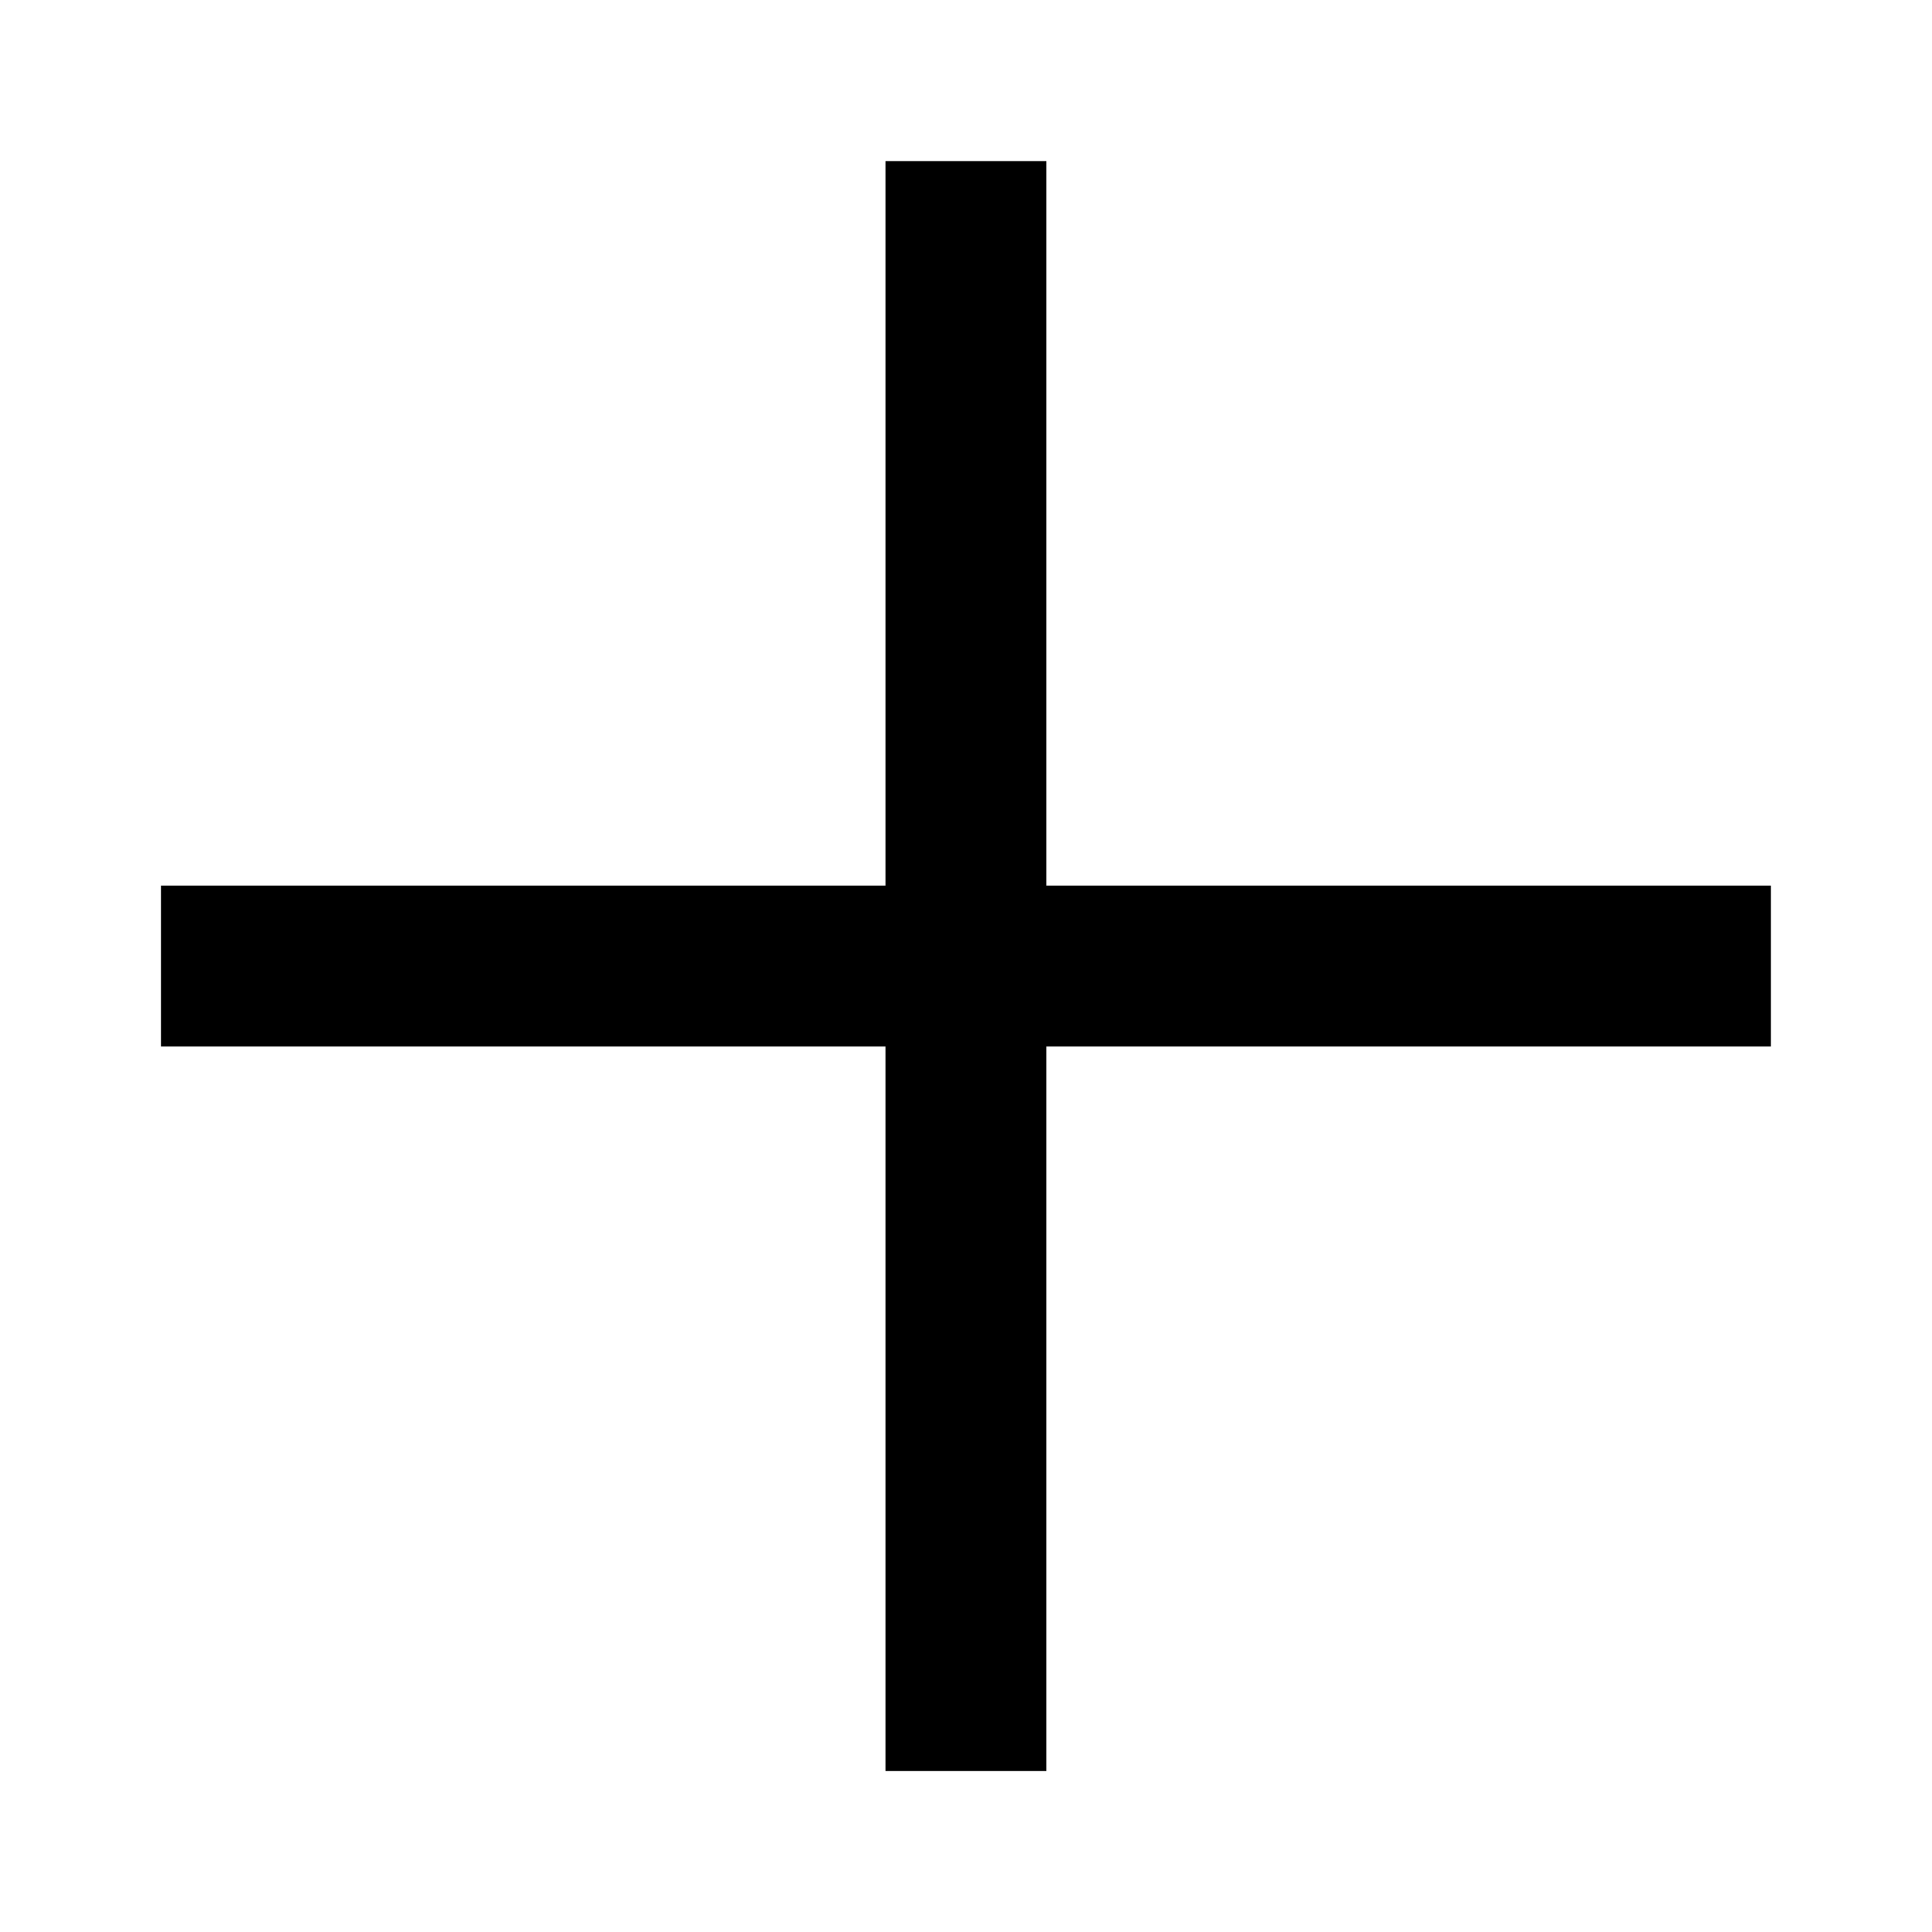
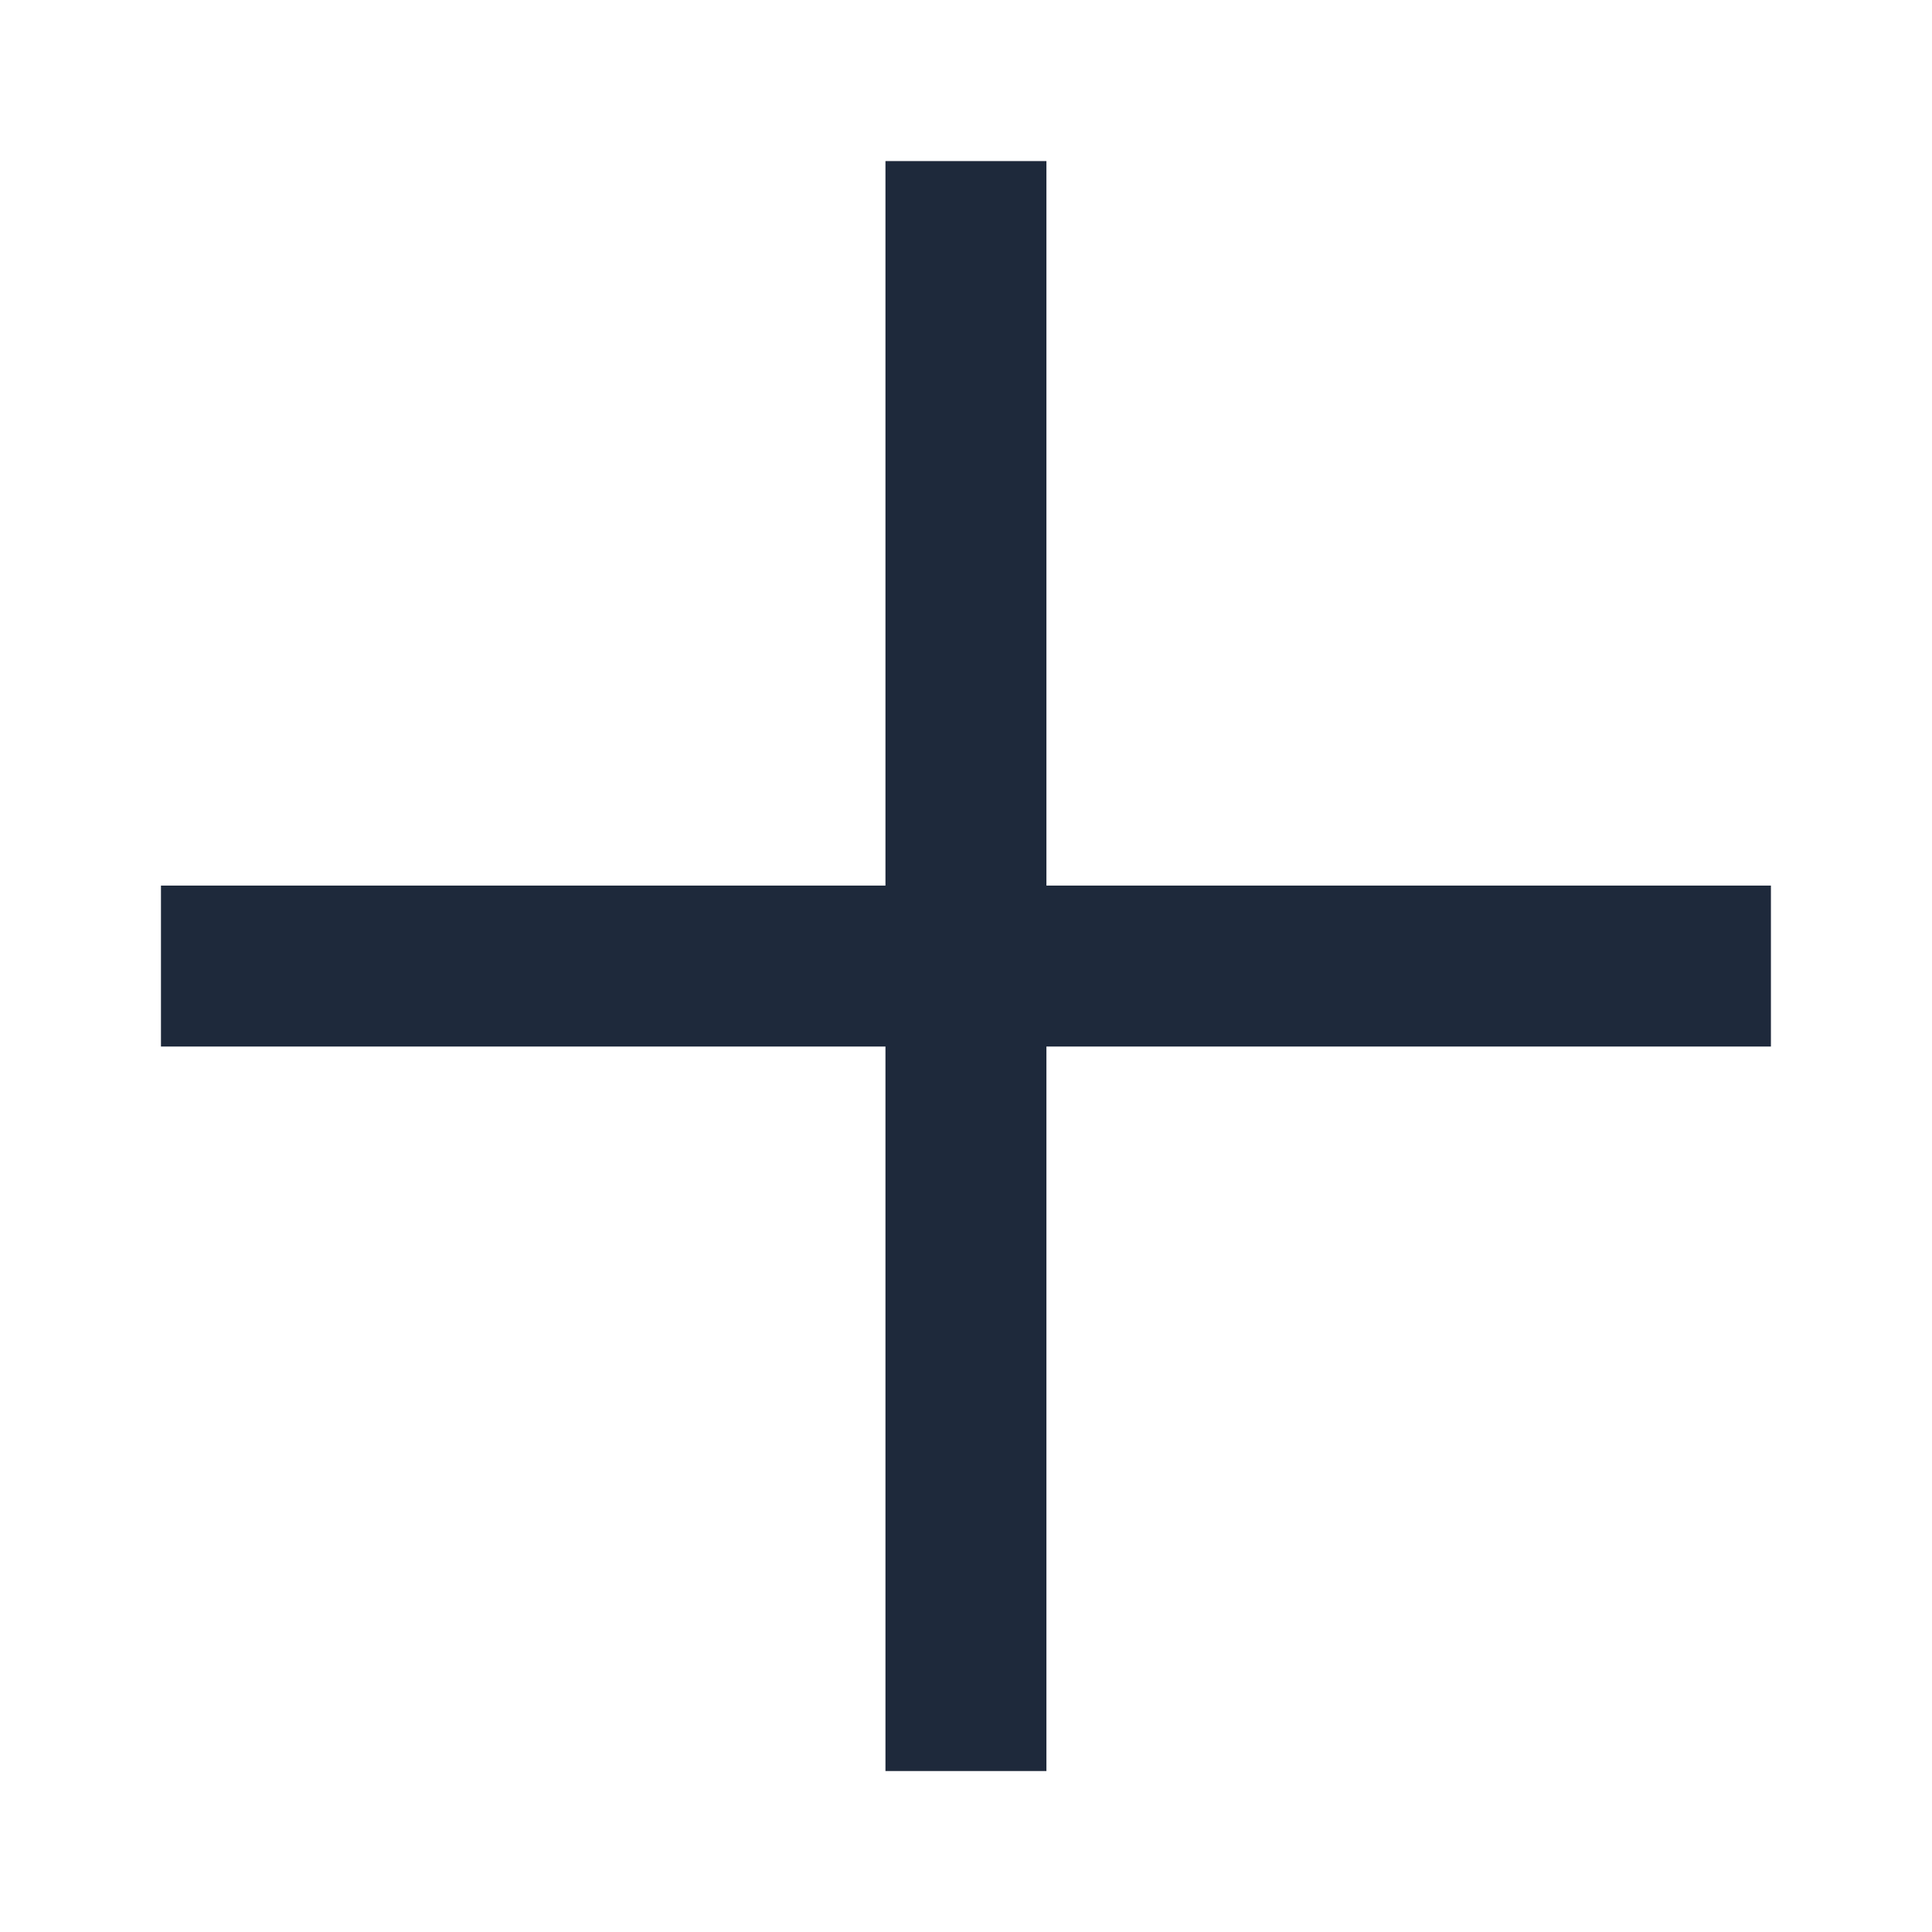
<svg xmlns="http://www.w3.org/2000/svg" preserveAspectRatio="none" overflow="visible" style="display: block;" width="16" height="16" viewBox="0 0 16 16" fill="none">
  <g id="Frame">
-     <path id="Vector" d="M8.666 7.334L14.666 7.334V8.667L8.666 8.667V14.667H7.333V8.667L1.333 8.667L1.333 7.334L7.333 7.334L7.333 1.334L8.666 1.334L8.666 7.334Z" fill="black" />
+     <path id="Vector" d="M8.666 7.334L14.666 7.334V8.667L8.666 8.667V14.667H7.333V8.667L1.333 8.667L1.333 7.334L7.333 7.334L7.333 1.334L8.666 1.334L8.666 7.334Z" fill="#1E293B" />
  </g>
</svg>
